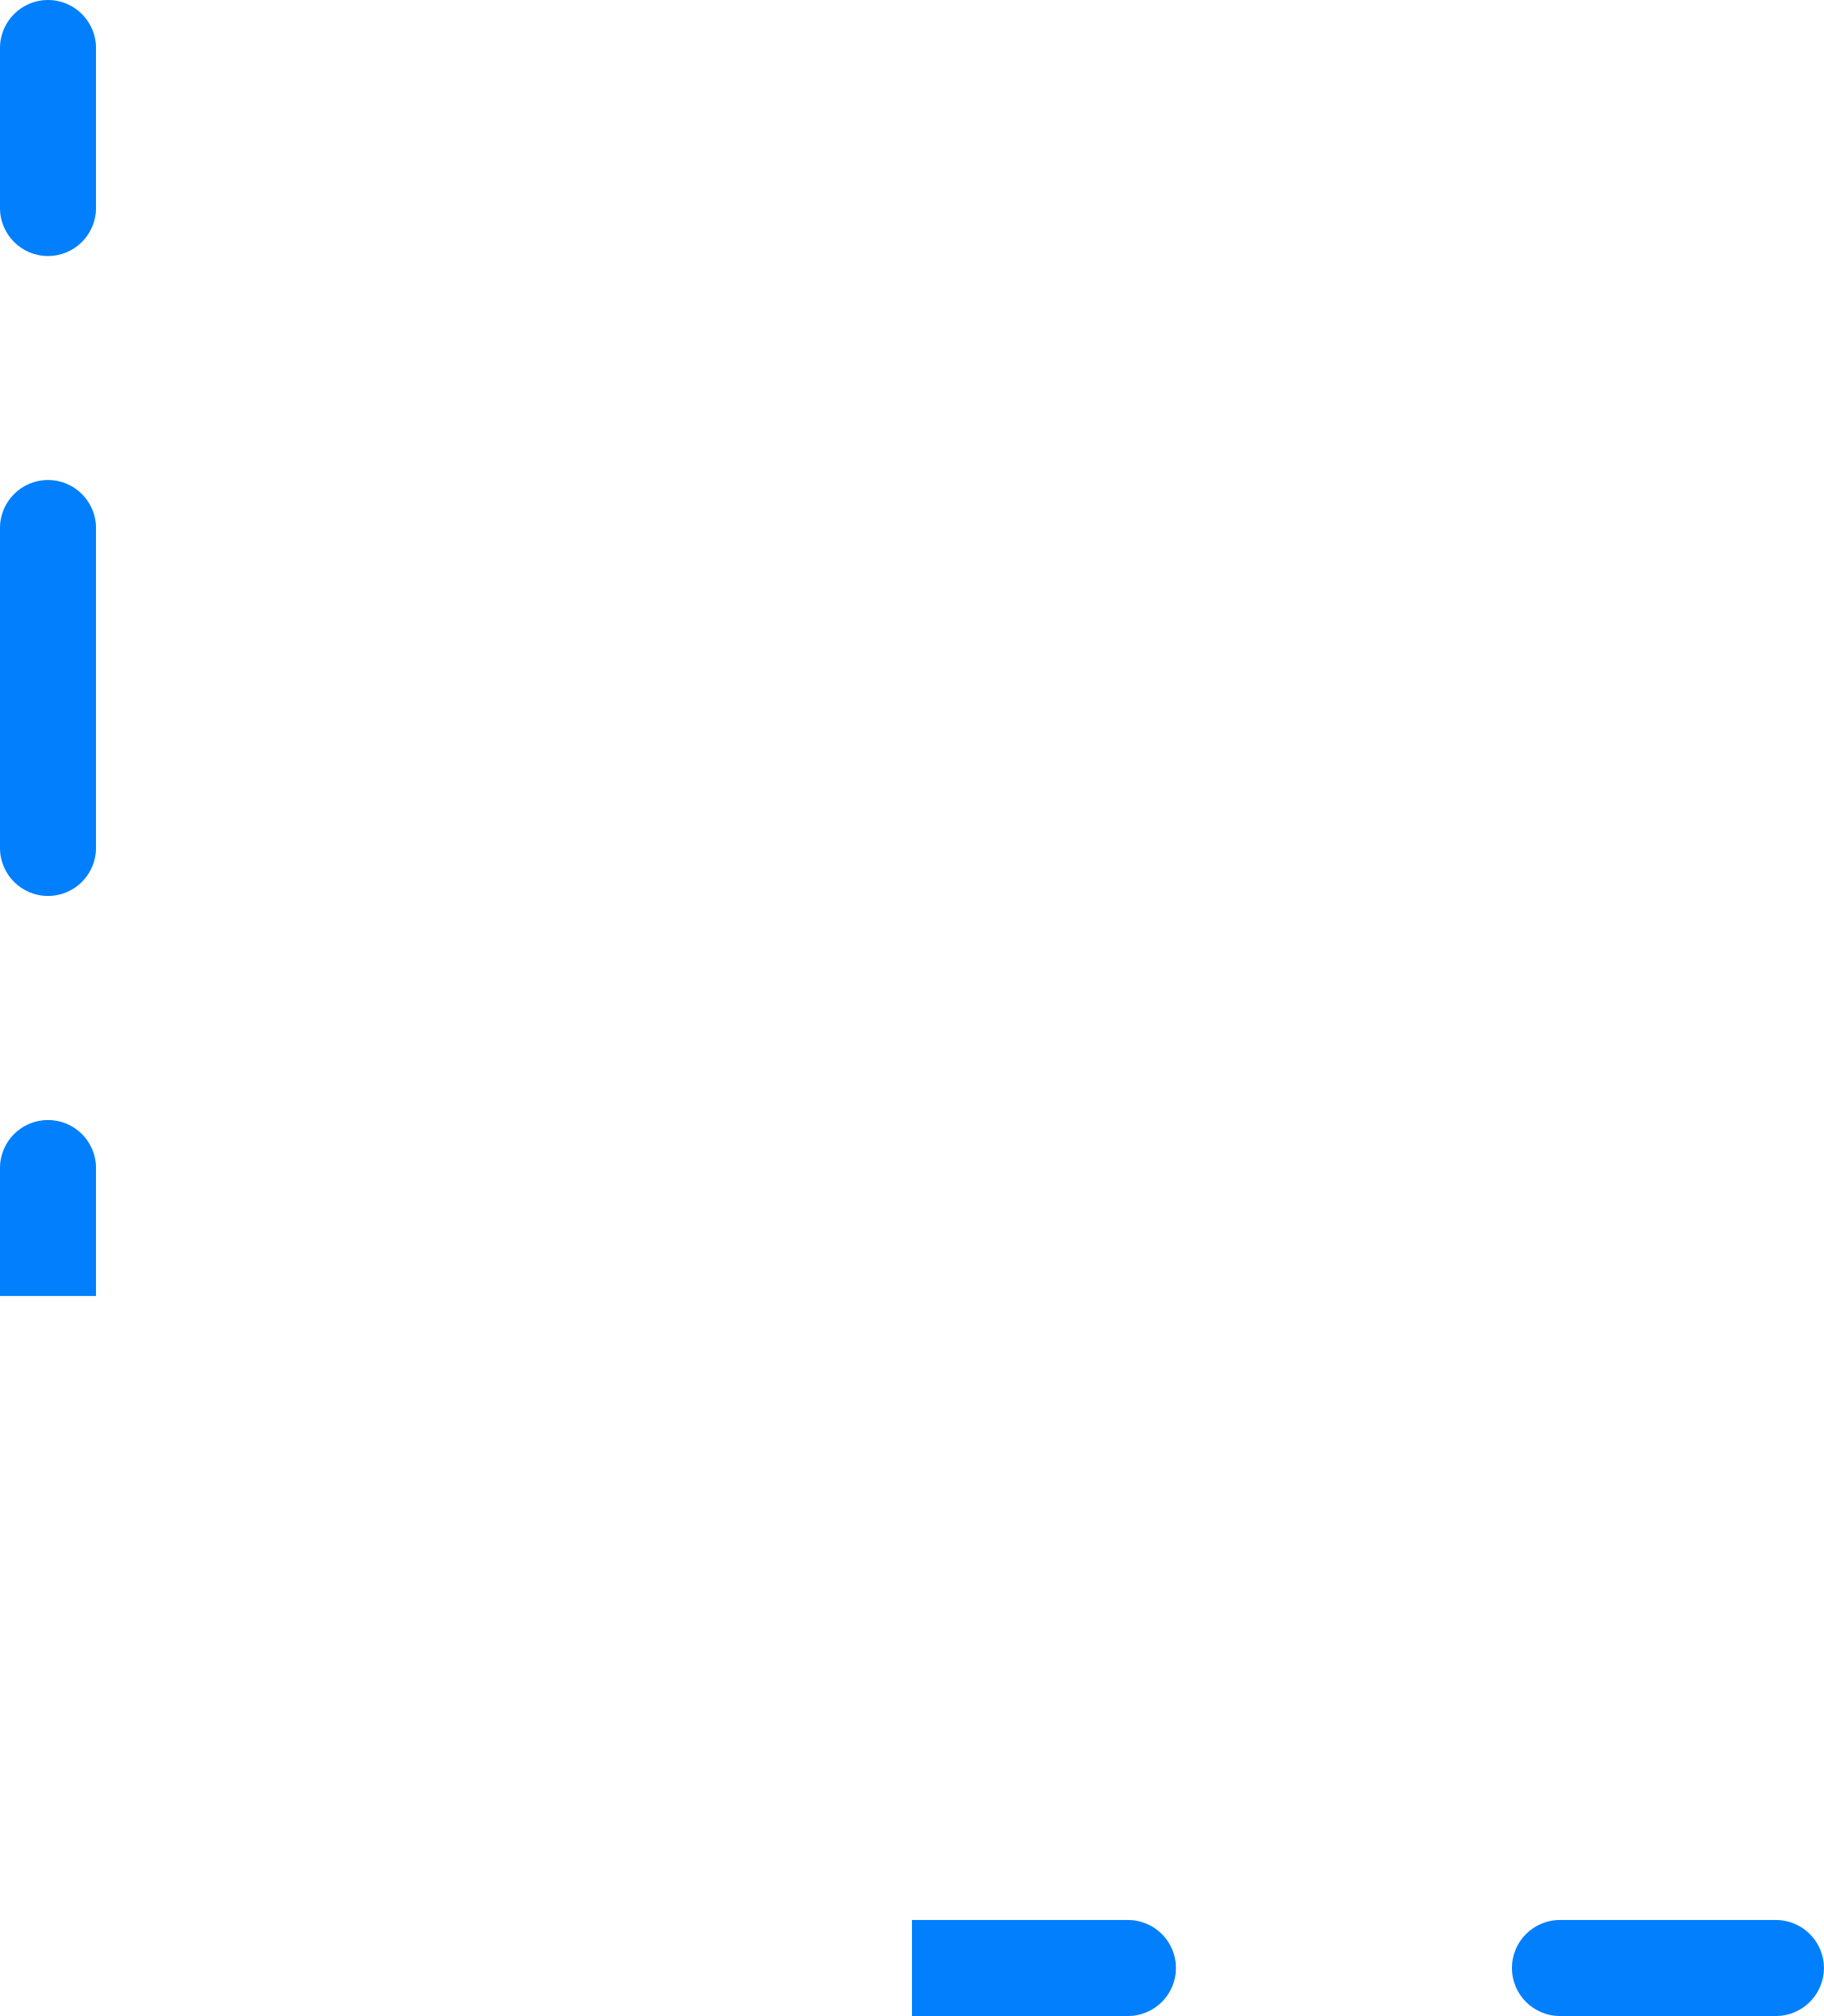
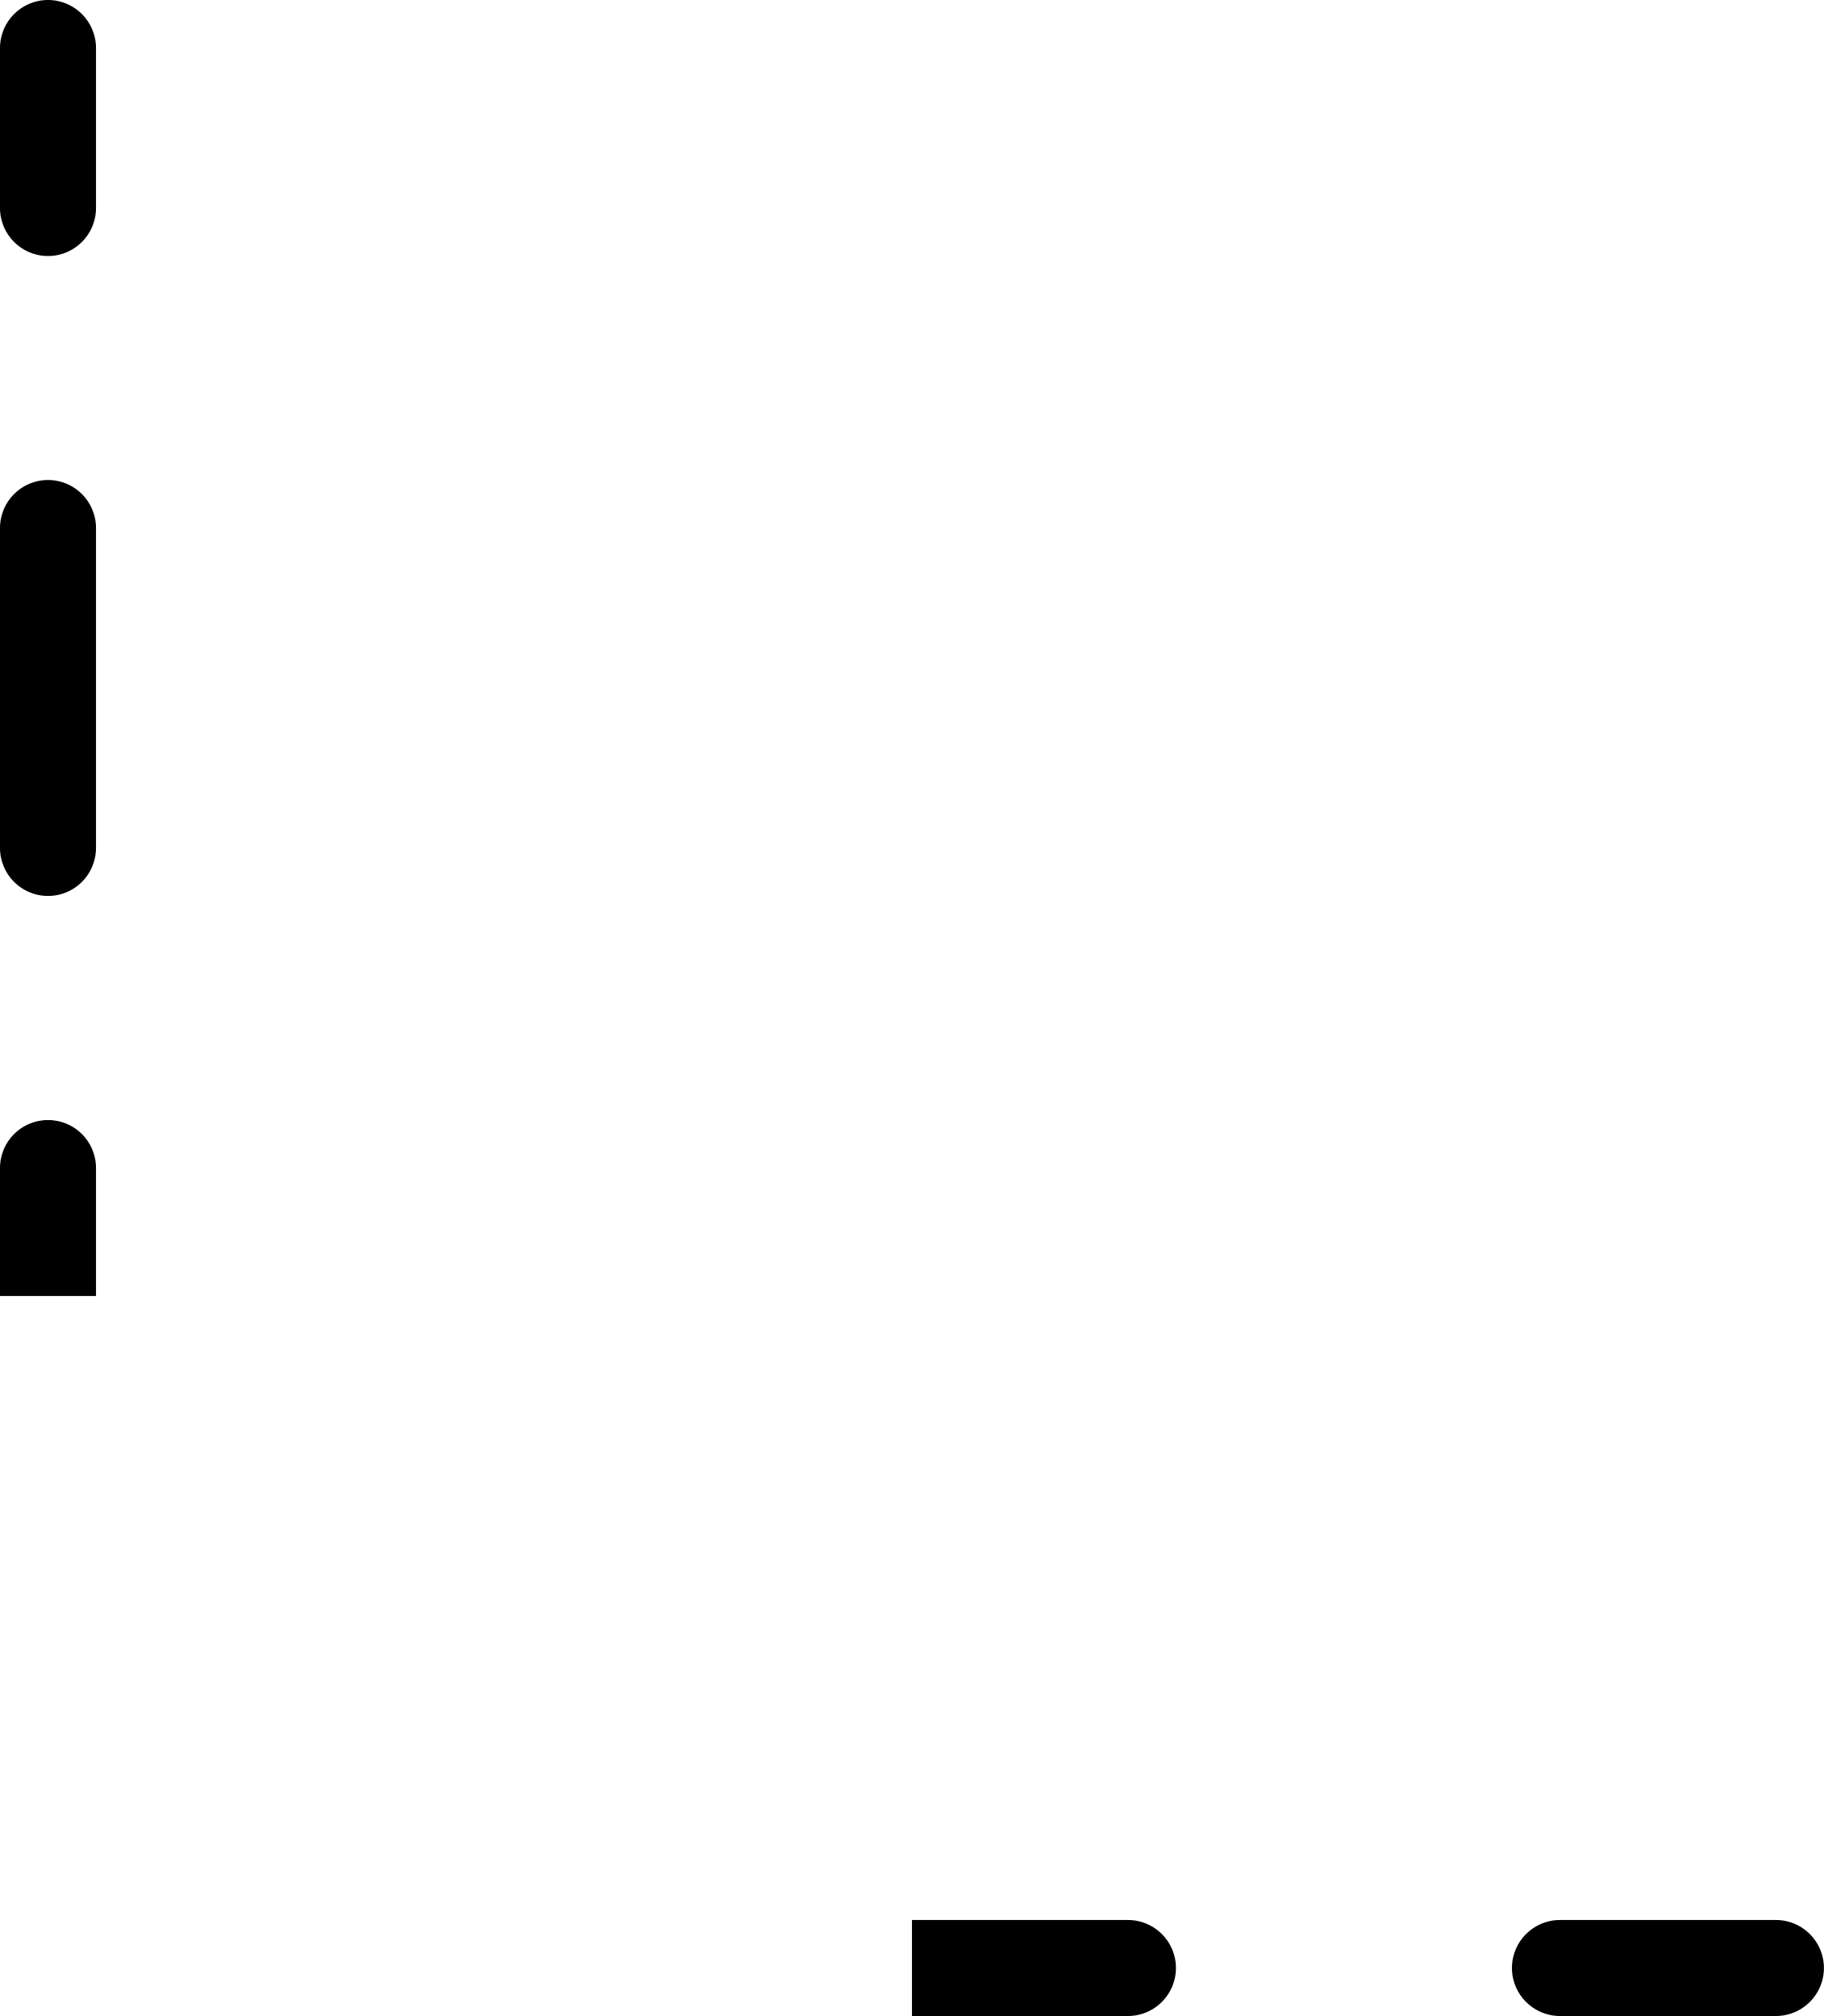
- <svg xmlns="http://www.w3.org/2000/svg" width="19" height="21" viewBox="0 0 19 21" fill="none">
-   <path d="M1 0.5C1 0.224 0.776 0 0.5 0C0.224 0 0 0.224 0 0.5V2.167C0 2.443 0.224 2.667 0.5 2.667C0.776 2.667 1 2.443 1 2.167V0.5Z" fill="#017FFD" />
-   <path d="M1 5.5C1 5.224 0.776 5 0.5 5C0.224 5 0 5.224 0 5.5V8.833C0 9.109 0.224 9.333 0.5 9.333C0.776 9.333 1 9.109 1 8.833V5.5Z" fill="#017FFD" />
-   <path d="M1 12.167C1 11.89 0.776 11.667 0.5 11.667C0.224 11.667 0 11.89 0 12.167V13.5H1V12.167Z" fill="#017FFD" />
-   <path d="M9.5 21V20H11.75C12.026 20 12.25 20.224 12.25 20.5C12.25 20.776 12.026 21 11.75 21H9.5Z" fill="#017FFD" />
-   <path d="M16.25 20C15.974 20 15.75 20.224 15.75 20.5C15.75 20.776 15.974 21 16.25 21H18.5C18.776 21 19 20.776 19 20.5C19 20.224 18.776 20 18.5 20H16.25Z" fill="#017FFD" />
+ <svg xmlns="http://www.w3.org/2000/svg" width="19" height="21" viewBox="0 0 19 21">
+   <path d="M1 0.5C1 0.224 0.776 0 0.5 0C0.224 0 0 0.224 0 0.5V2.167C0 2.443 0.224 2.667 0.5 2.667C0.776 2.667 1 2.443 1 2.167V0.5Z" />
+   <path d="M1 5.5C1 5.224 0.776 5 0.5 5C0.224 5 0 5.224 0 5.5V8.833C0 9.109 0.224 9.333 0.5 9.333C0.776 9.333 1 9.109 1 8.833V5.5Z" />
+   <path d="M1 12.167C1 11.89 0.776 11.667 0.5 11.667C0.224 11.667 0 11.89 0 12.167V13.5H1V12.167Z" />
+   <path d="M9.5 21V20H11.75C12.026 20 12.25 20.224 12.25 20.5C12.25 20.776 12.026 21 11.75 21H9.5Z" />
+   <path d="M16.25 20C15.974 20 15.75 20.224 15.75 20.5C15.75 20.776 15.974 21 16.25 21H18.5C18.776 21 19 20.776 19 20.5C19 20.224 18.776 20 18.5 20H16.25Z" />
</svg>
